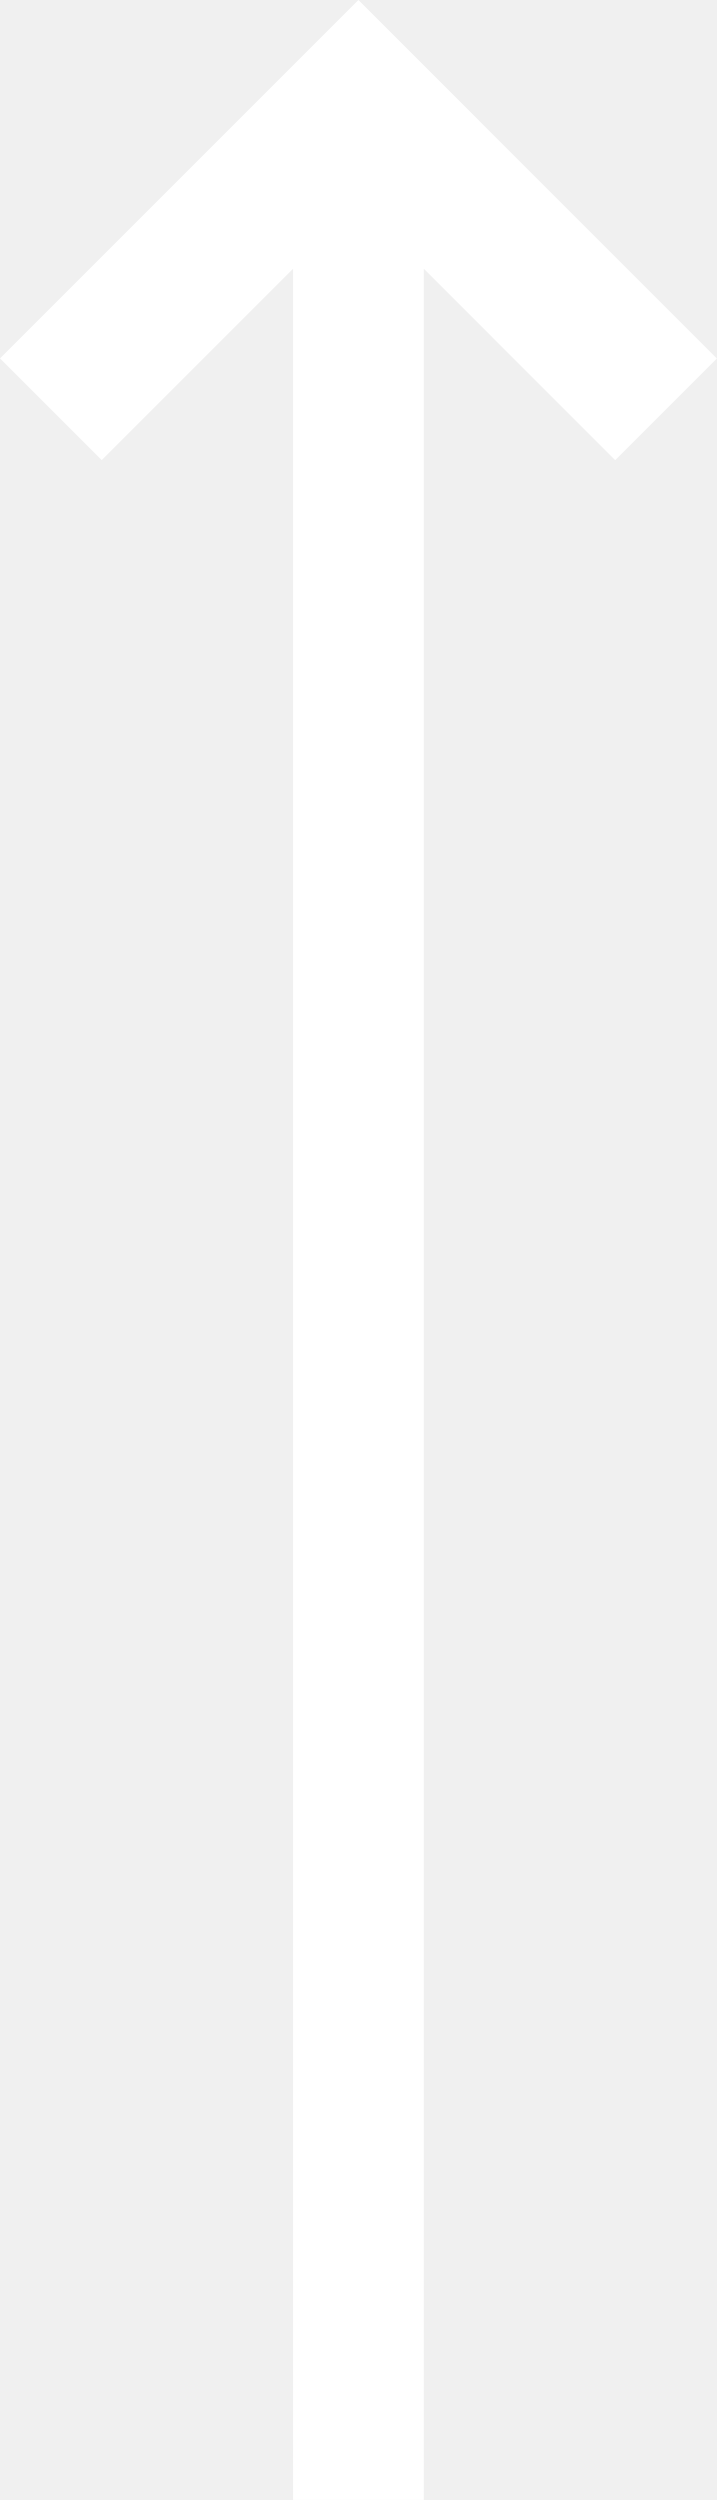
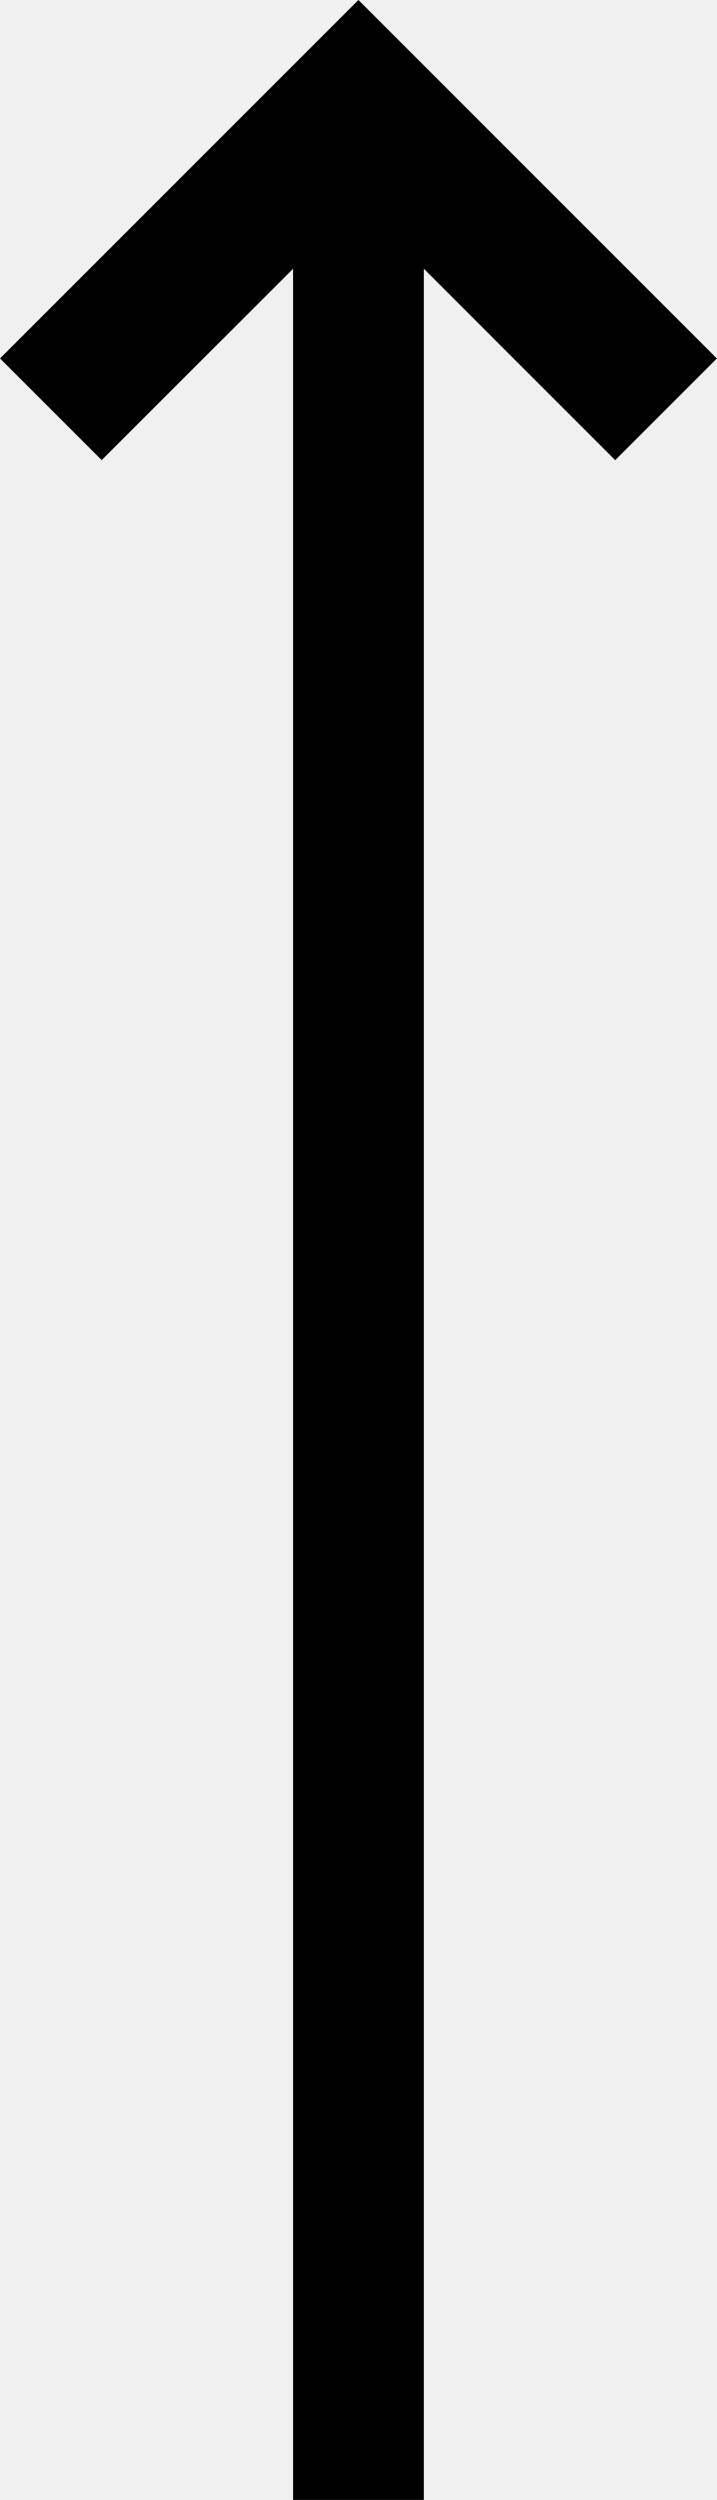
- <svg xmlns="http://www.w3.org/2000/svg" id="arrow-up" width="10.239" height="35.705" viewBox="0 0 10.239 35.705">
-   <path id="Path_635" data-name="Path 635" d="M47.667,3914.177l1.452-1.452L44,3907.605l-5.119,5.119,1.452,1.452,2.734-2.733v31.866h1.867v-31.866Z" transform="translate(-38.881 -3907.605)" fill="#fff" />
+ <svg xmlns="http://www.w3.org/2000/svg" id="arrow-up" viewBox="0 0 10.239 35.705">
+   <path id="Path_635" data-name="Path 635" d="M47.667,3914.177l1.452-1.452L44,3907.605l-5.119,5.119,1.452,1.452,2.734-2.733v31.866h1.867v-31.866Z" transform="translate(-38.881 -3907.605)" />
</svg>
